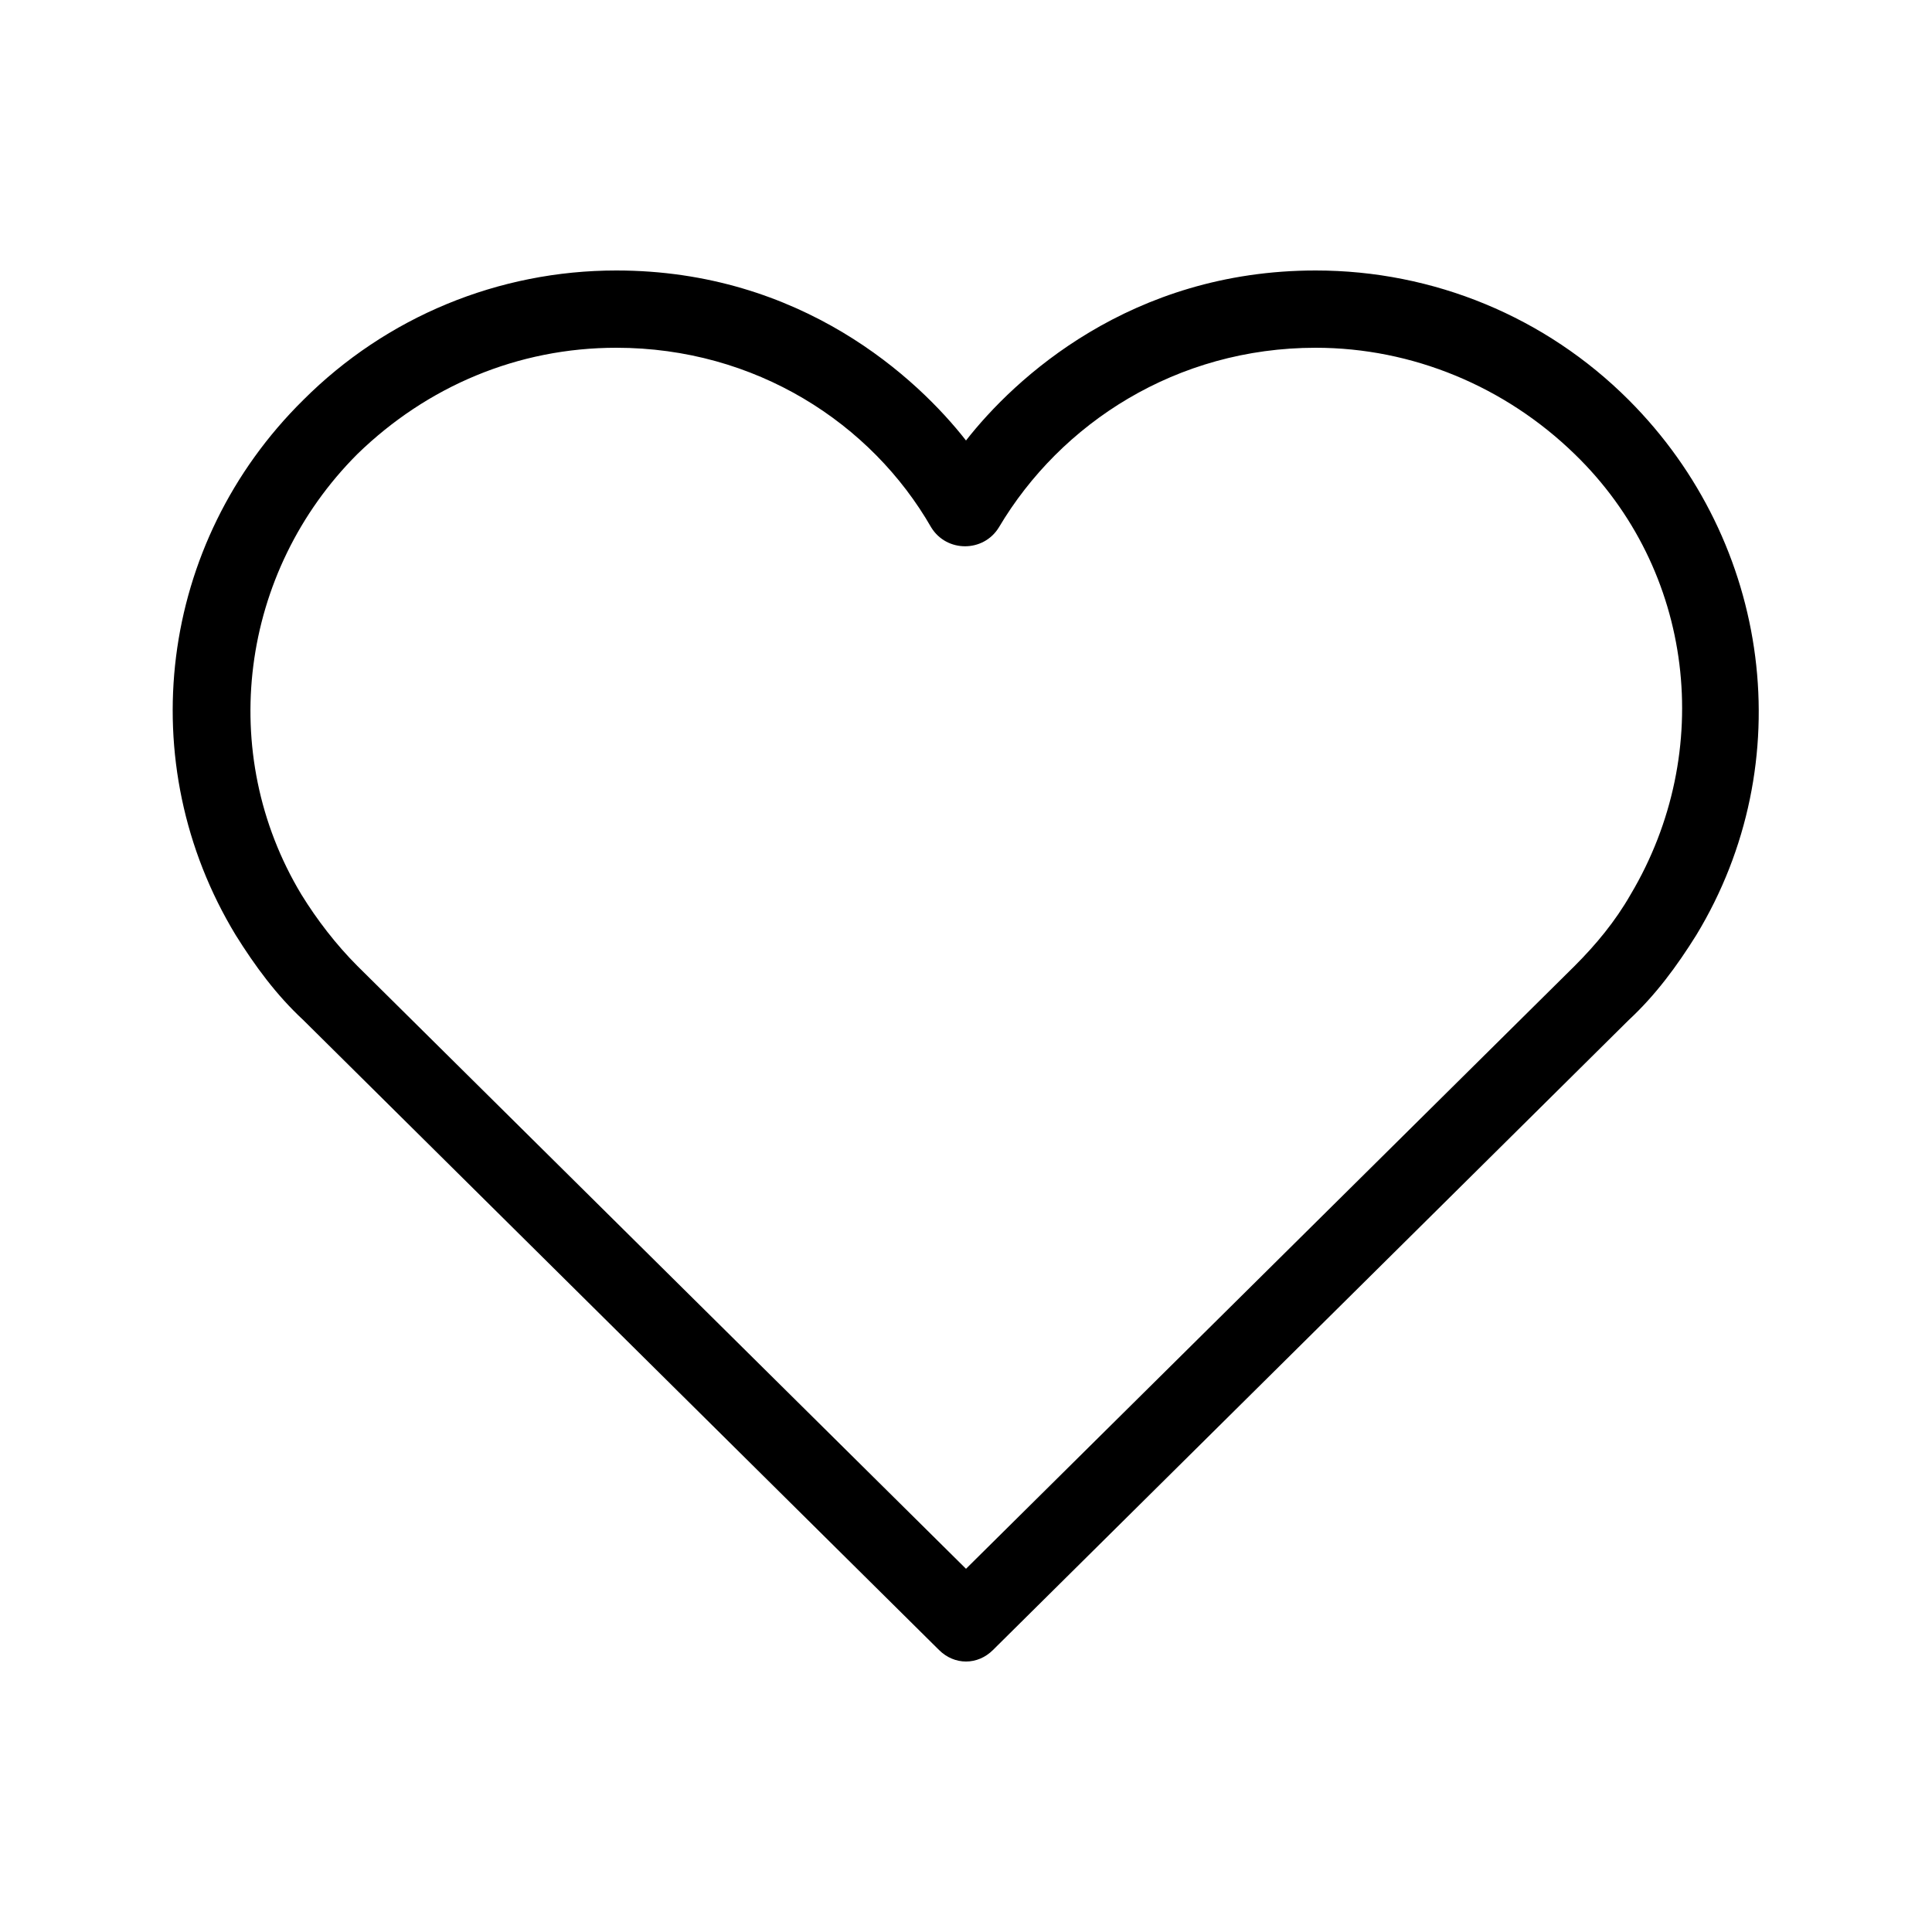
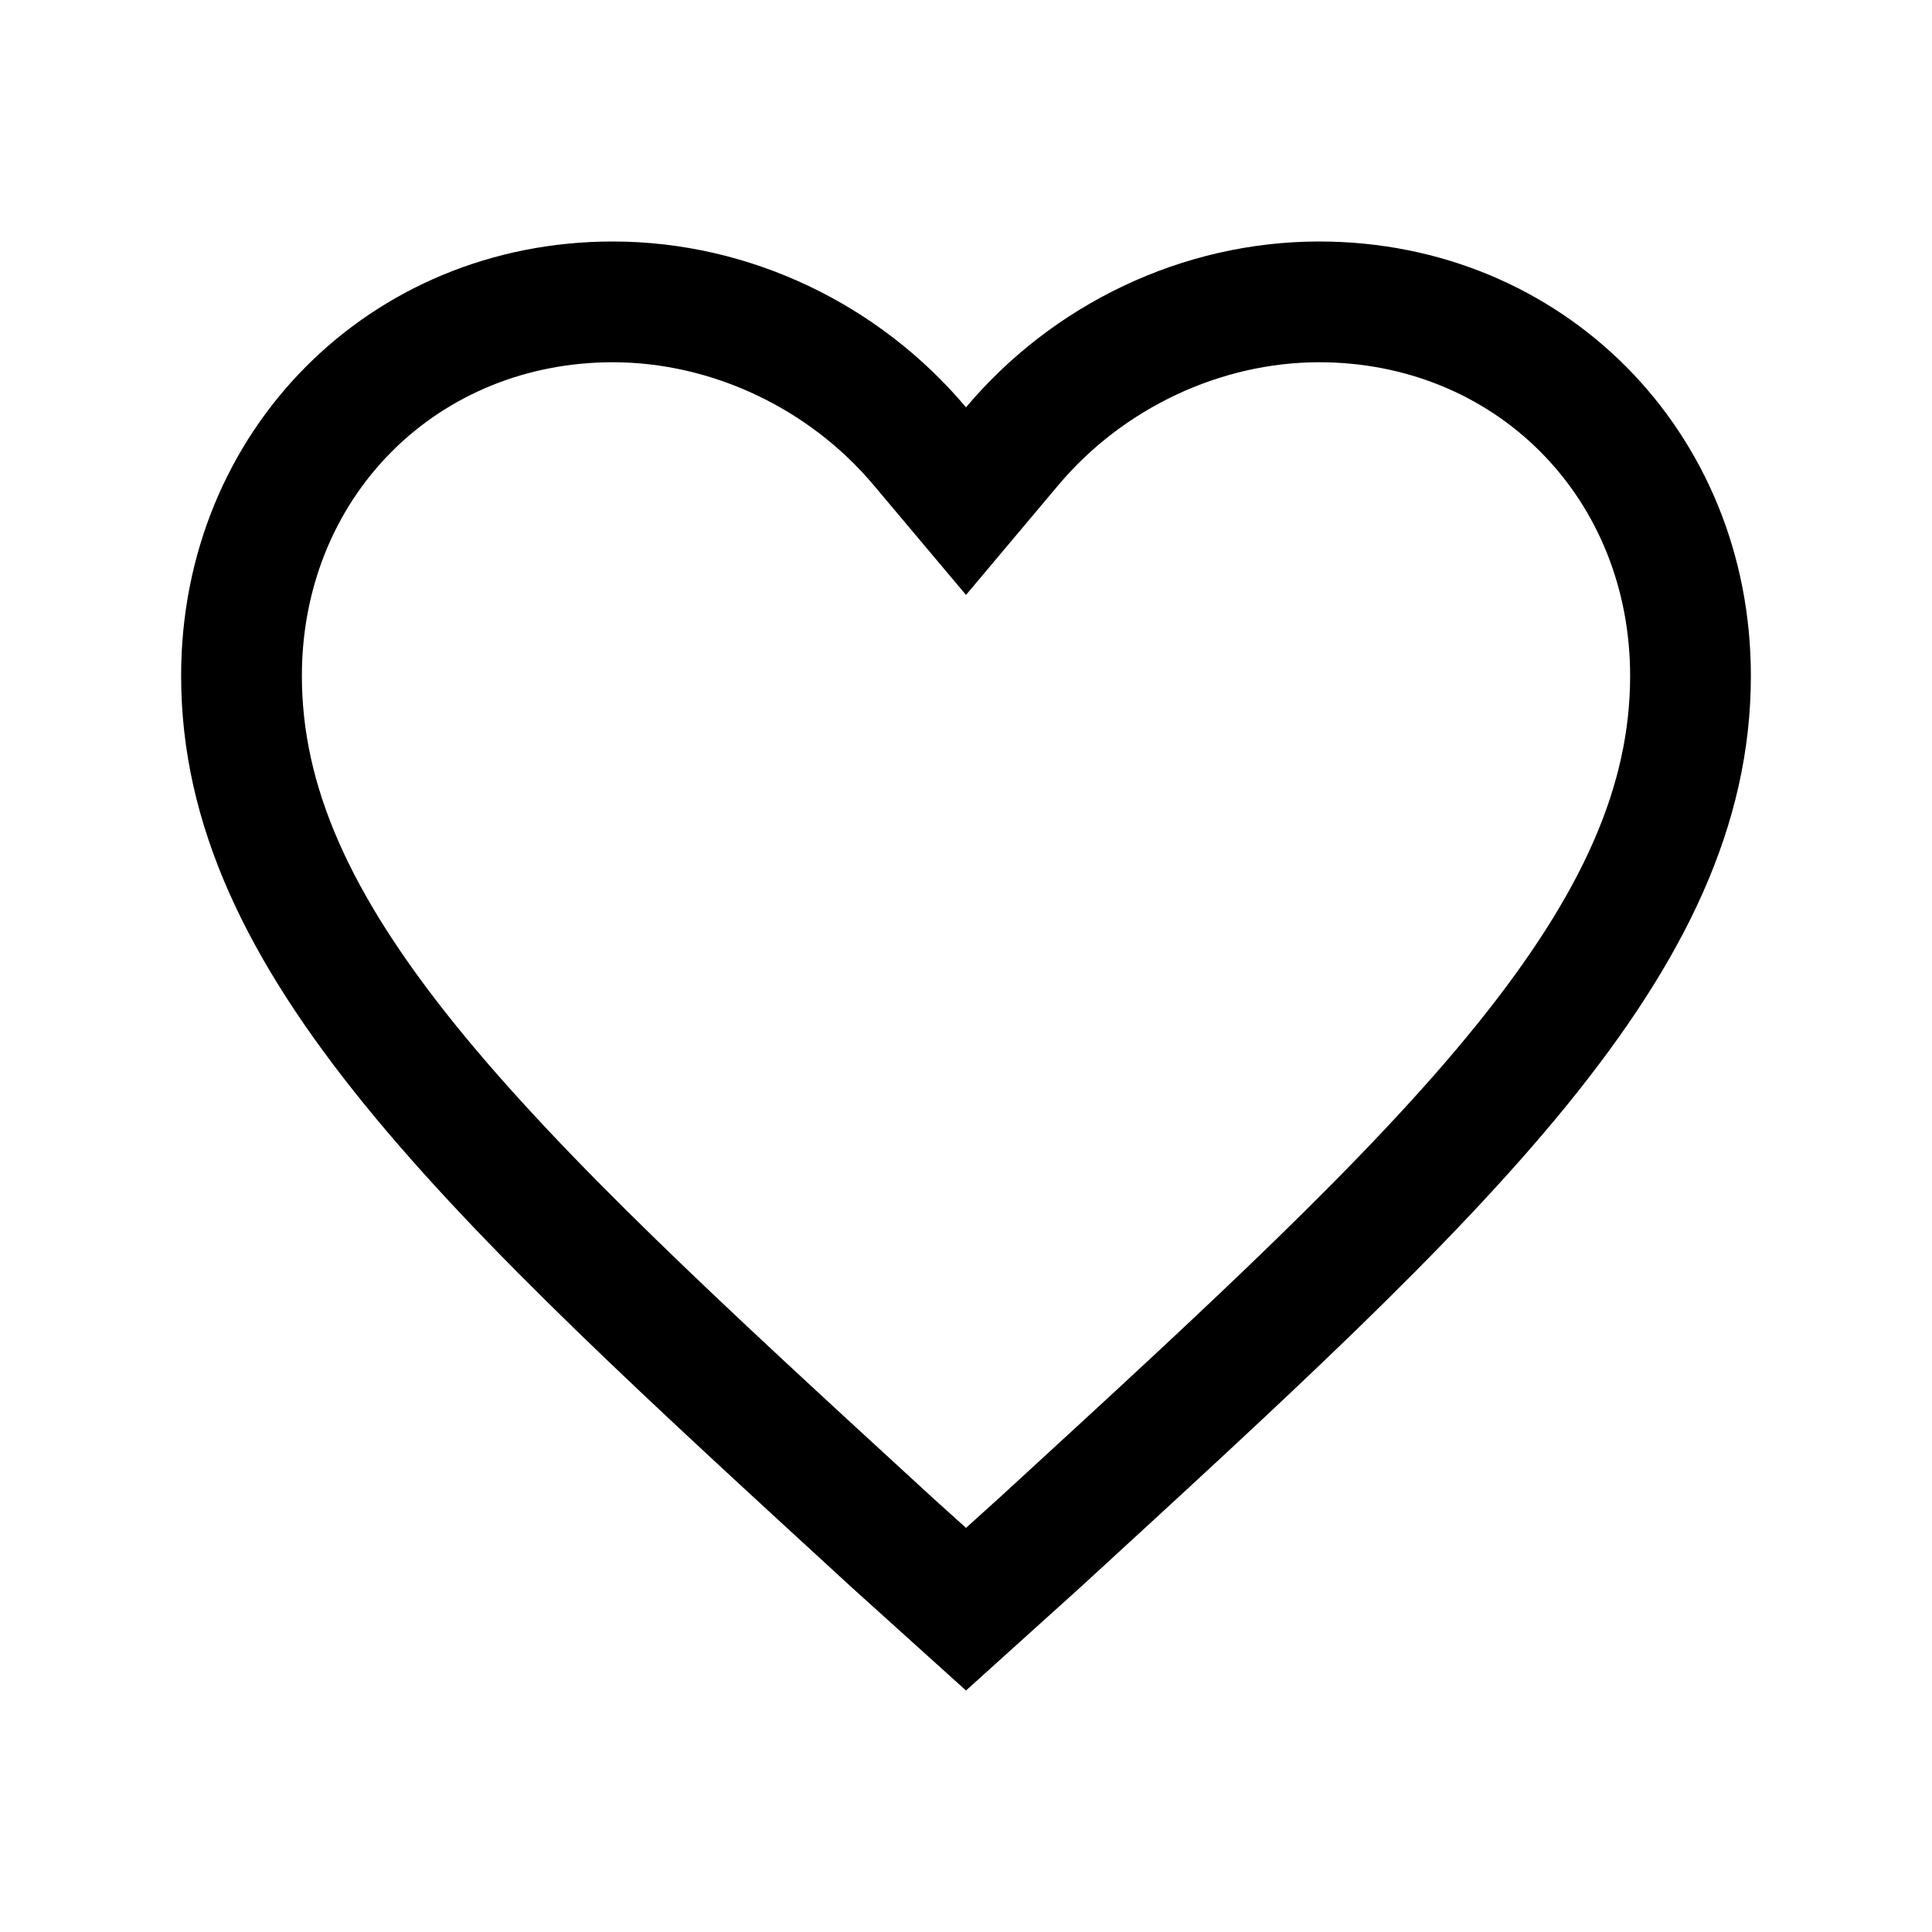
- <svg xmlns="http://www.w3.org/2000/svg" width="100" height="100">
-   <path d="M48.6 85.4 15.7 52.8c-1.4-1.3-2.5-2.8-3.5-4.4-5.4-8.9-4-20.3 3.5-27.7C20 16.4 25.8 14 31.9 14c9.6 0 15.6 5.6 18.1 8.8 2.5-3.2 8.5-8.8 18.1-8.8 6.1 0 11.9 2.4 16.2 6.7 7.4 7.4 8.9 18.8 3.5 27.7-1 1.6-2.1 3.1-3.5 4.4L51.4 85.4c-.8.8-2 .8-2.8 0zM31.9 18c-5.1 0-9.8 2-13.4 5.5-6.1 6.1-7.3 15.5-2.9 22.8.8 1.3 1.8 2.6 2.9 3.7L50 81.2 81.5 50c1.1-1.1 2.1-2.3 2.9-3.7 4.4-7.4 3.3-16.8-2.9-22.8C77.9 20 73.1 18 68.1 18c-7.2 0-13.2 3.9-16.4 9.3-.8 1.3-2.7 1.3-3.5 0-3.1-5.4-9.1-9.3-16.3-9.3z" />
-   <path fill="#00F" d="M944-370v1684H-840V-370H944m8-8H-848v1700H952V-378z" />
+ <svg xmlns="http://www.w3.org/2000/svg" width="24" height="24" viewBox="0 0 512 512">
+   <path d="M349.6 64c-36.4 0-70.718 16.742-93.6 43.947C233.117 80.742 198.8 64 162.4 64 97.918 64 48 114.221 48 179.095c0 79.516 70.718 143.348 177.836 241.694L256 448l30.164-27.211C393.281 322.442 464 258.61 464 179.095 464 114.221 414.082 64 349.6 64zm-80.764 329.257l-4.219 3.873-8.617 7.773-8.616-7.772-4.214-3.869c-50.418-46.282-93.961-86.254-122.746-121.994C92.467 236.555 80 208.128 80 179.095c0-22.865 8.422-43.931 23.715-59.316C118.957 104.445 139.798 96 162.4 96c26.134 0 51.97 12.167 69.11 32.545L256 157.661l24.489-29.116C297.63 108.167 323.465 96 349.6 96c22.603 0 43.443 8.445 58.686 23.778C423.578 135.164 432 156.229 432 179.095c0 29.033-12.467 57.459-40.422 92.171-28.784 35.74-72.325 75.709-122.742 121.991z" />
</svg>
